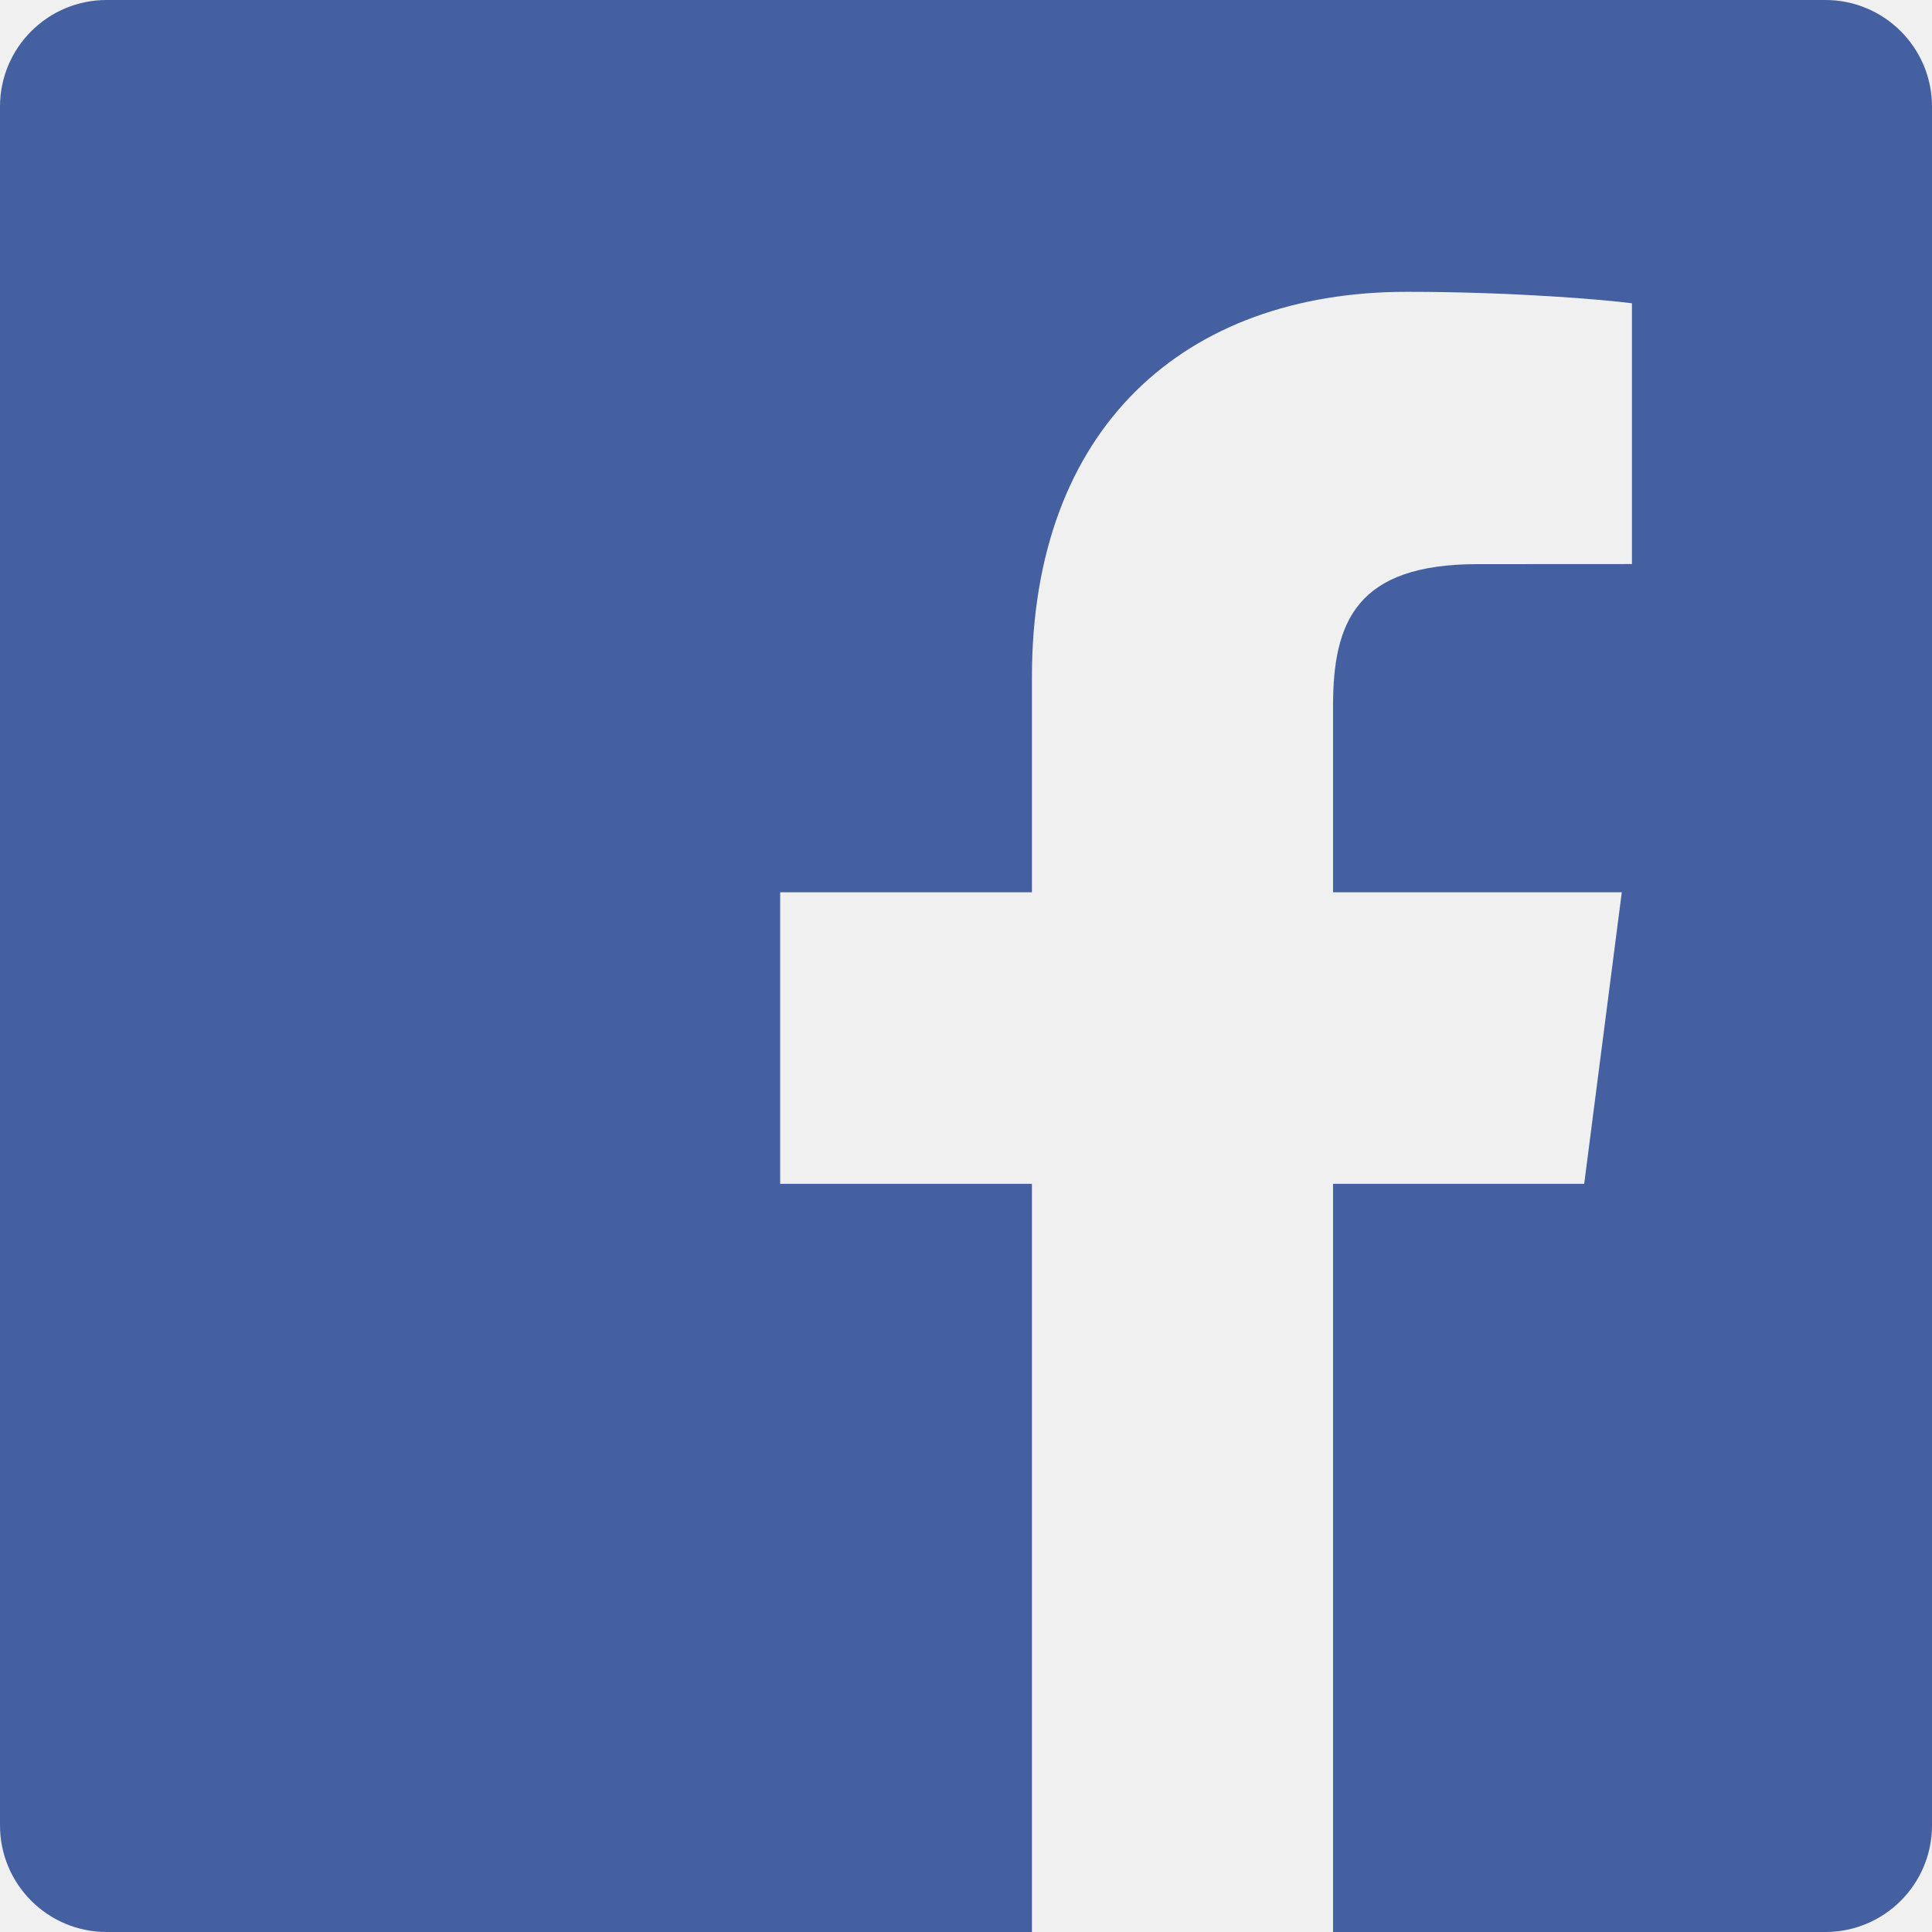
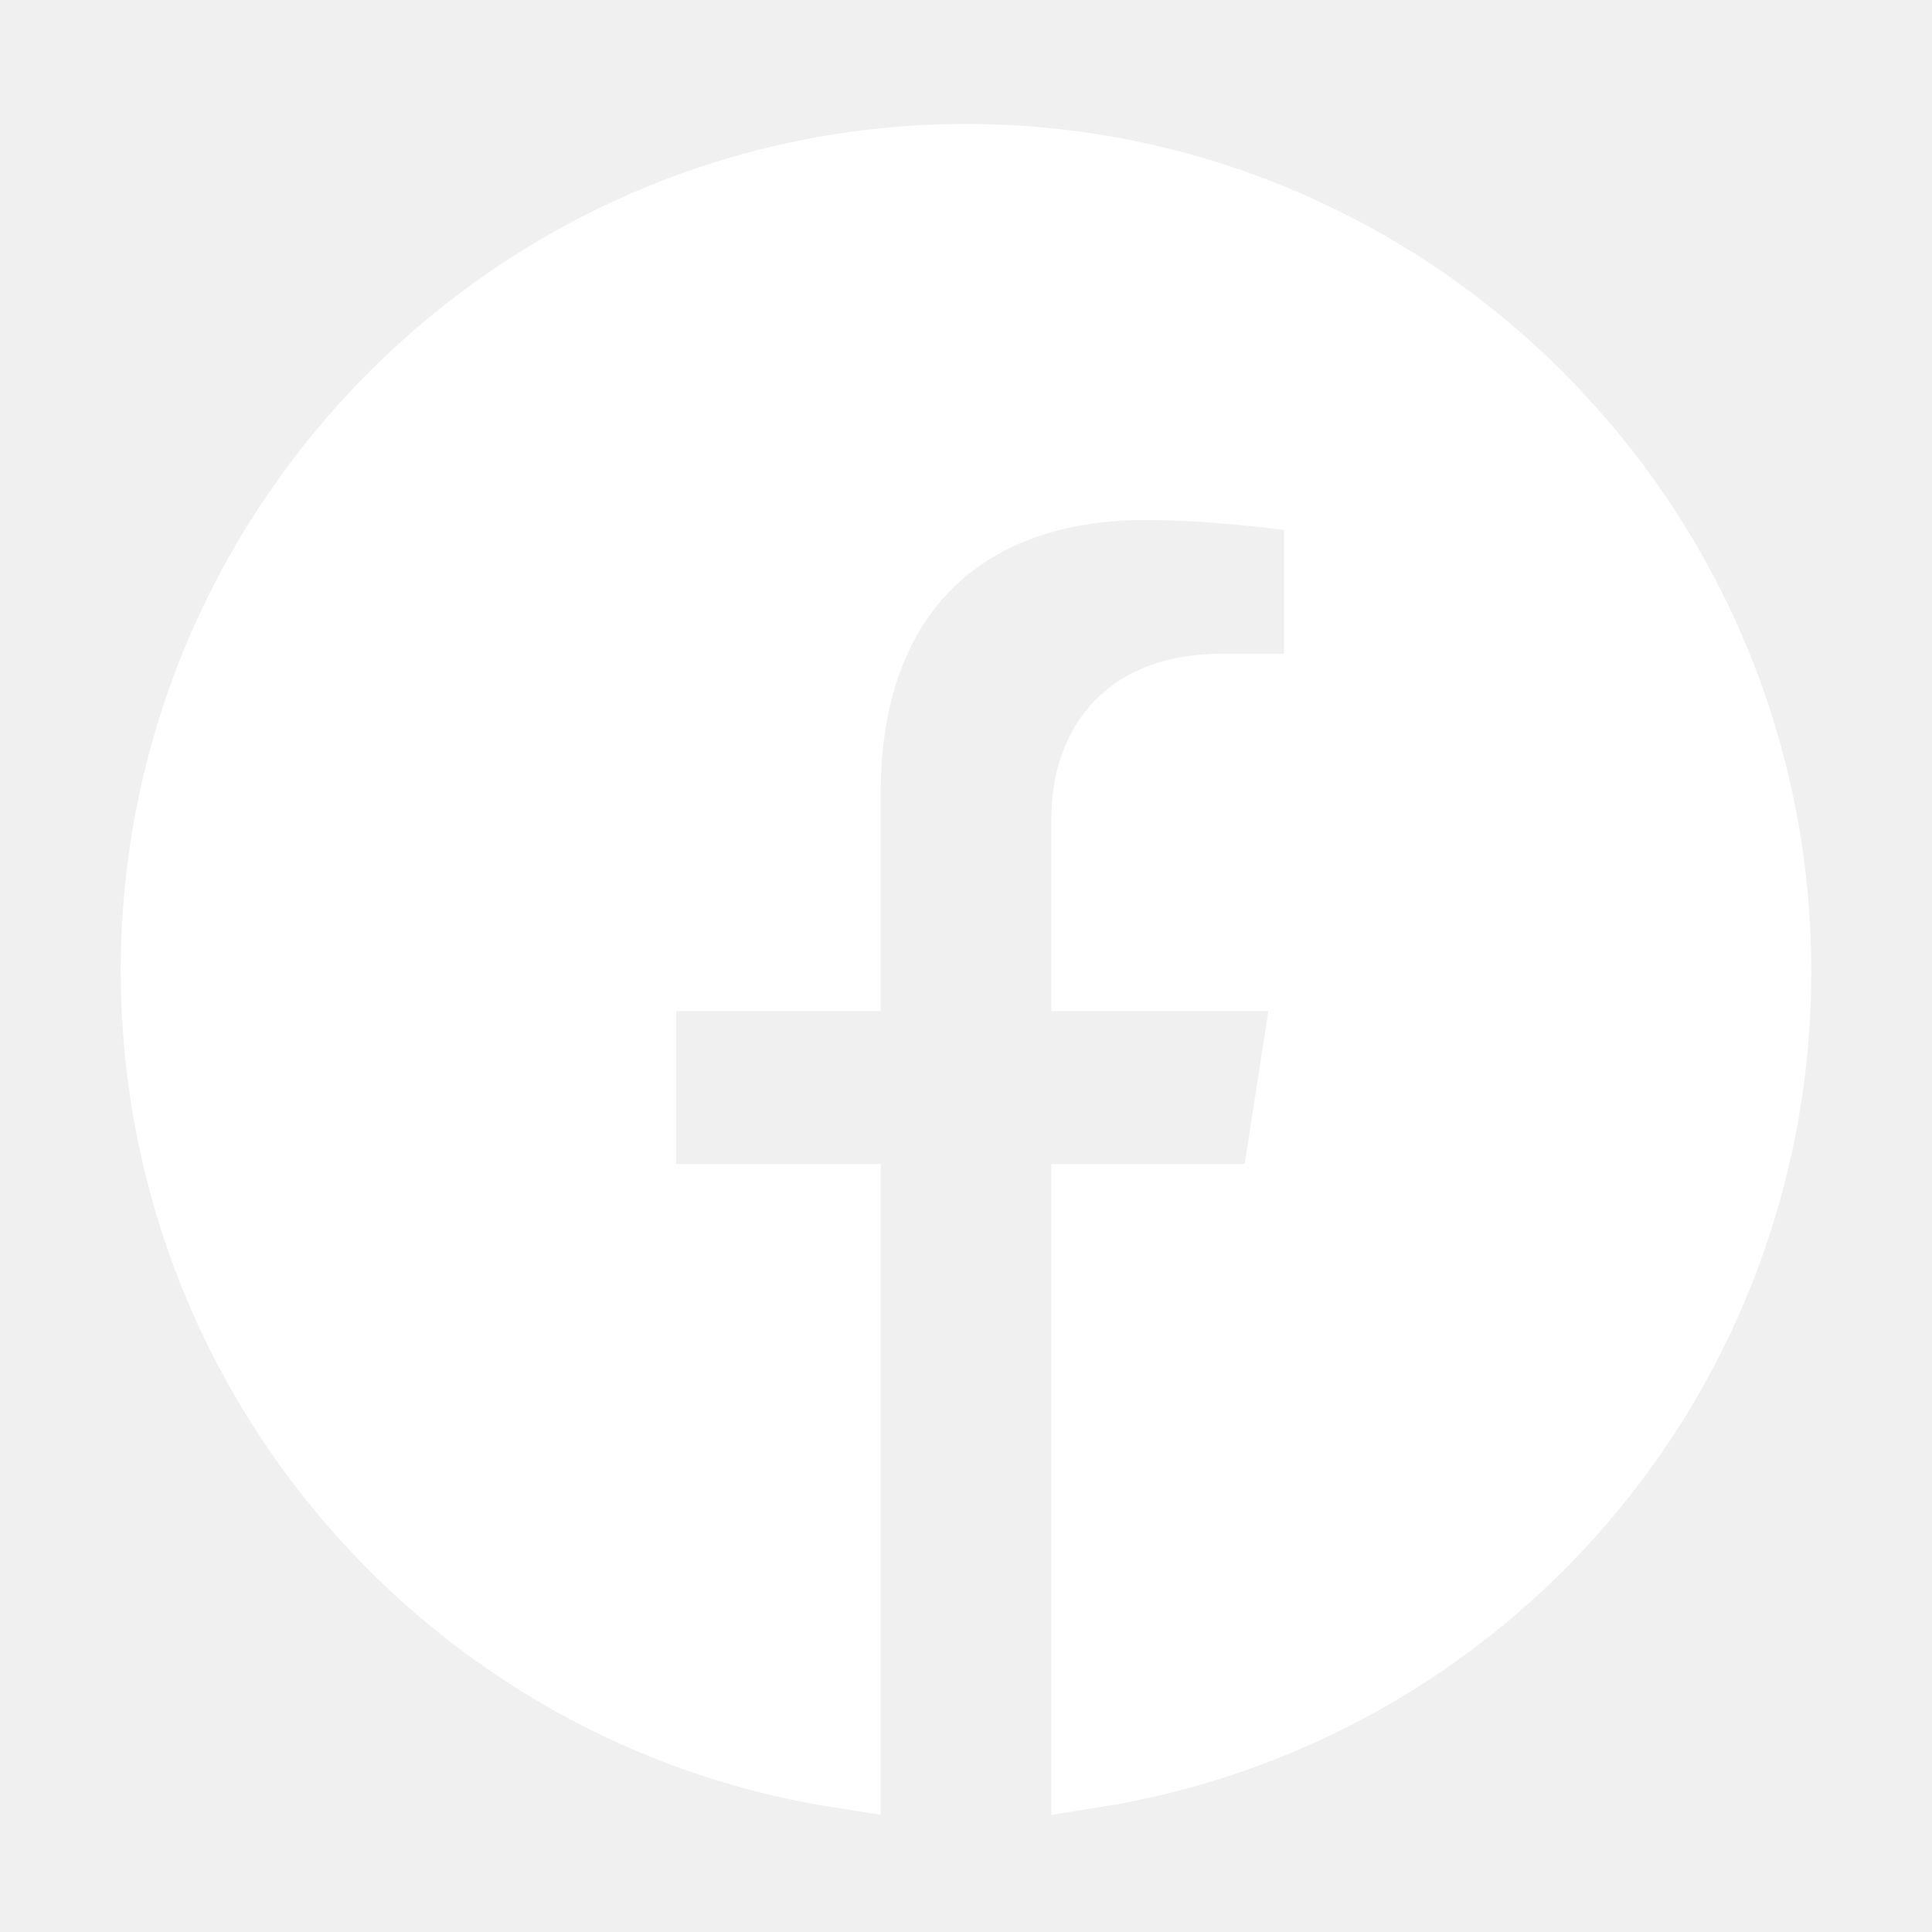
- <svg xmlns="http://www.w3.org/2000/svg" width="800px" height="800px" viewBox="0 0 48 48" version="1.1">
-   <defs>
- 
- </defs>
-   <g id="Icons" stroke="none" stroke-width="1" fill="none" fill-rule="evenodd">
-     <g id="Color-" transform="translate(-200, -160)" fill="#4460A0">
-       <path d="M225.638,208 L202.649,208 C201.186,208 200,206.814 200,205.351 L200,162.649 C200,161.186 201.186,160 202.649,160 L245.351,160 C246.814,160 248,161.186 248,162.649 L248,205.351 C248,206.814 246.814,208 245.351,208 L233.119,208 L233.119,189.412 L239.359,189.412 L240.293,182.168 L233.119,182.168 L233.119,177.543 C233.119,175.445 233.702,174.016 236.709,174.016 L240.545,174.014 L240.545,167.535 C239.882,167.447 237.605,167.25 234.956,167.25 C229.425,167.25 225.638,170.626 225.638,176.825 L225.638,182.168 L219.383,182.168 L219.383,189.412 L225.638,189.412 L225.638,208 L225.638,208 Z" id="Facebook">
- 
- </path>
-     </g>
+ <svg xmlns="http://www.w3.org/2000/svg" fill="#ffffff" width="800px" height="800px" viewBox="0 0 24 24" stroke="#ffffff">
+   <g id="SVGRepo_bgCarrier" stroke-width="0" />
+   <g id="SVGRepo_tracerCarrier" stroke-linecap="round" stroke-linejoin="round" />
+   <g id="SVGRepo_iconCarrier">
+     <path d="M12 2.04C6.5 2.04 2 6.53 2 12.06C2 17.06 5.66 21.21 10.44 21.96V14.96H7.9V12.06H10.44V9.85C10.44 7.34 11.93 5.96 14.22 5.96C15.31 5.96 16.45 6.15 16.45 6.15V8.62H15.19C13.95 8.62 13.56 9.39 13.56 10.18V12.06H16.34L15.89 14.96H13.56V21.96C15.916 21.588 18.062 20.386 19.61 18.57C21.158 16.755 22.005 14.446 22 12.06C22 6.53 17.5 2.04 12 2.04Z" />
  </g>
</svg>
